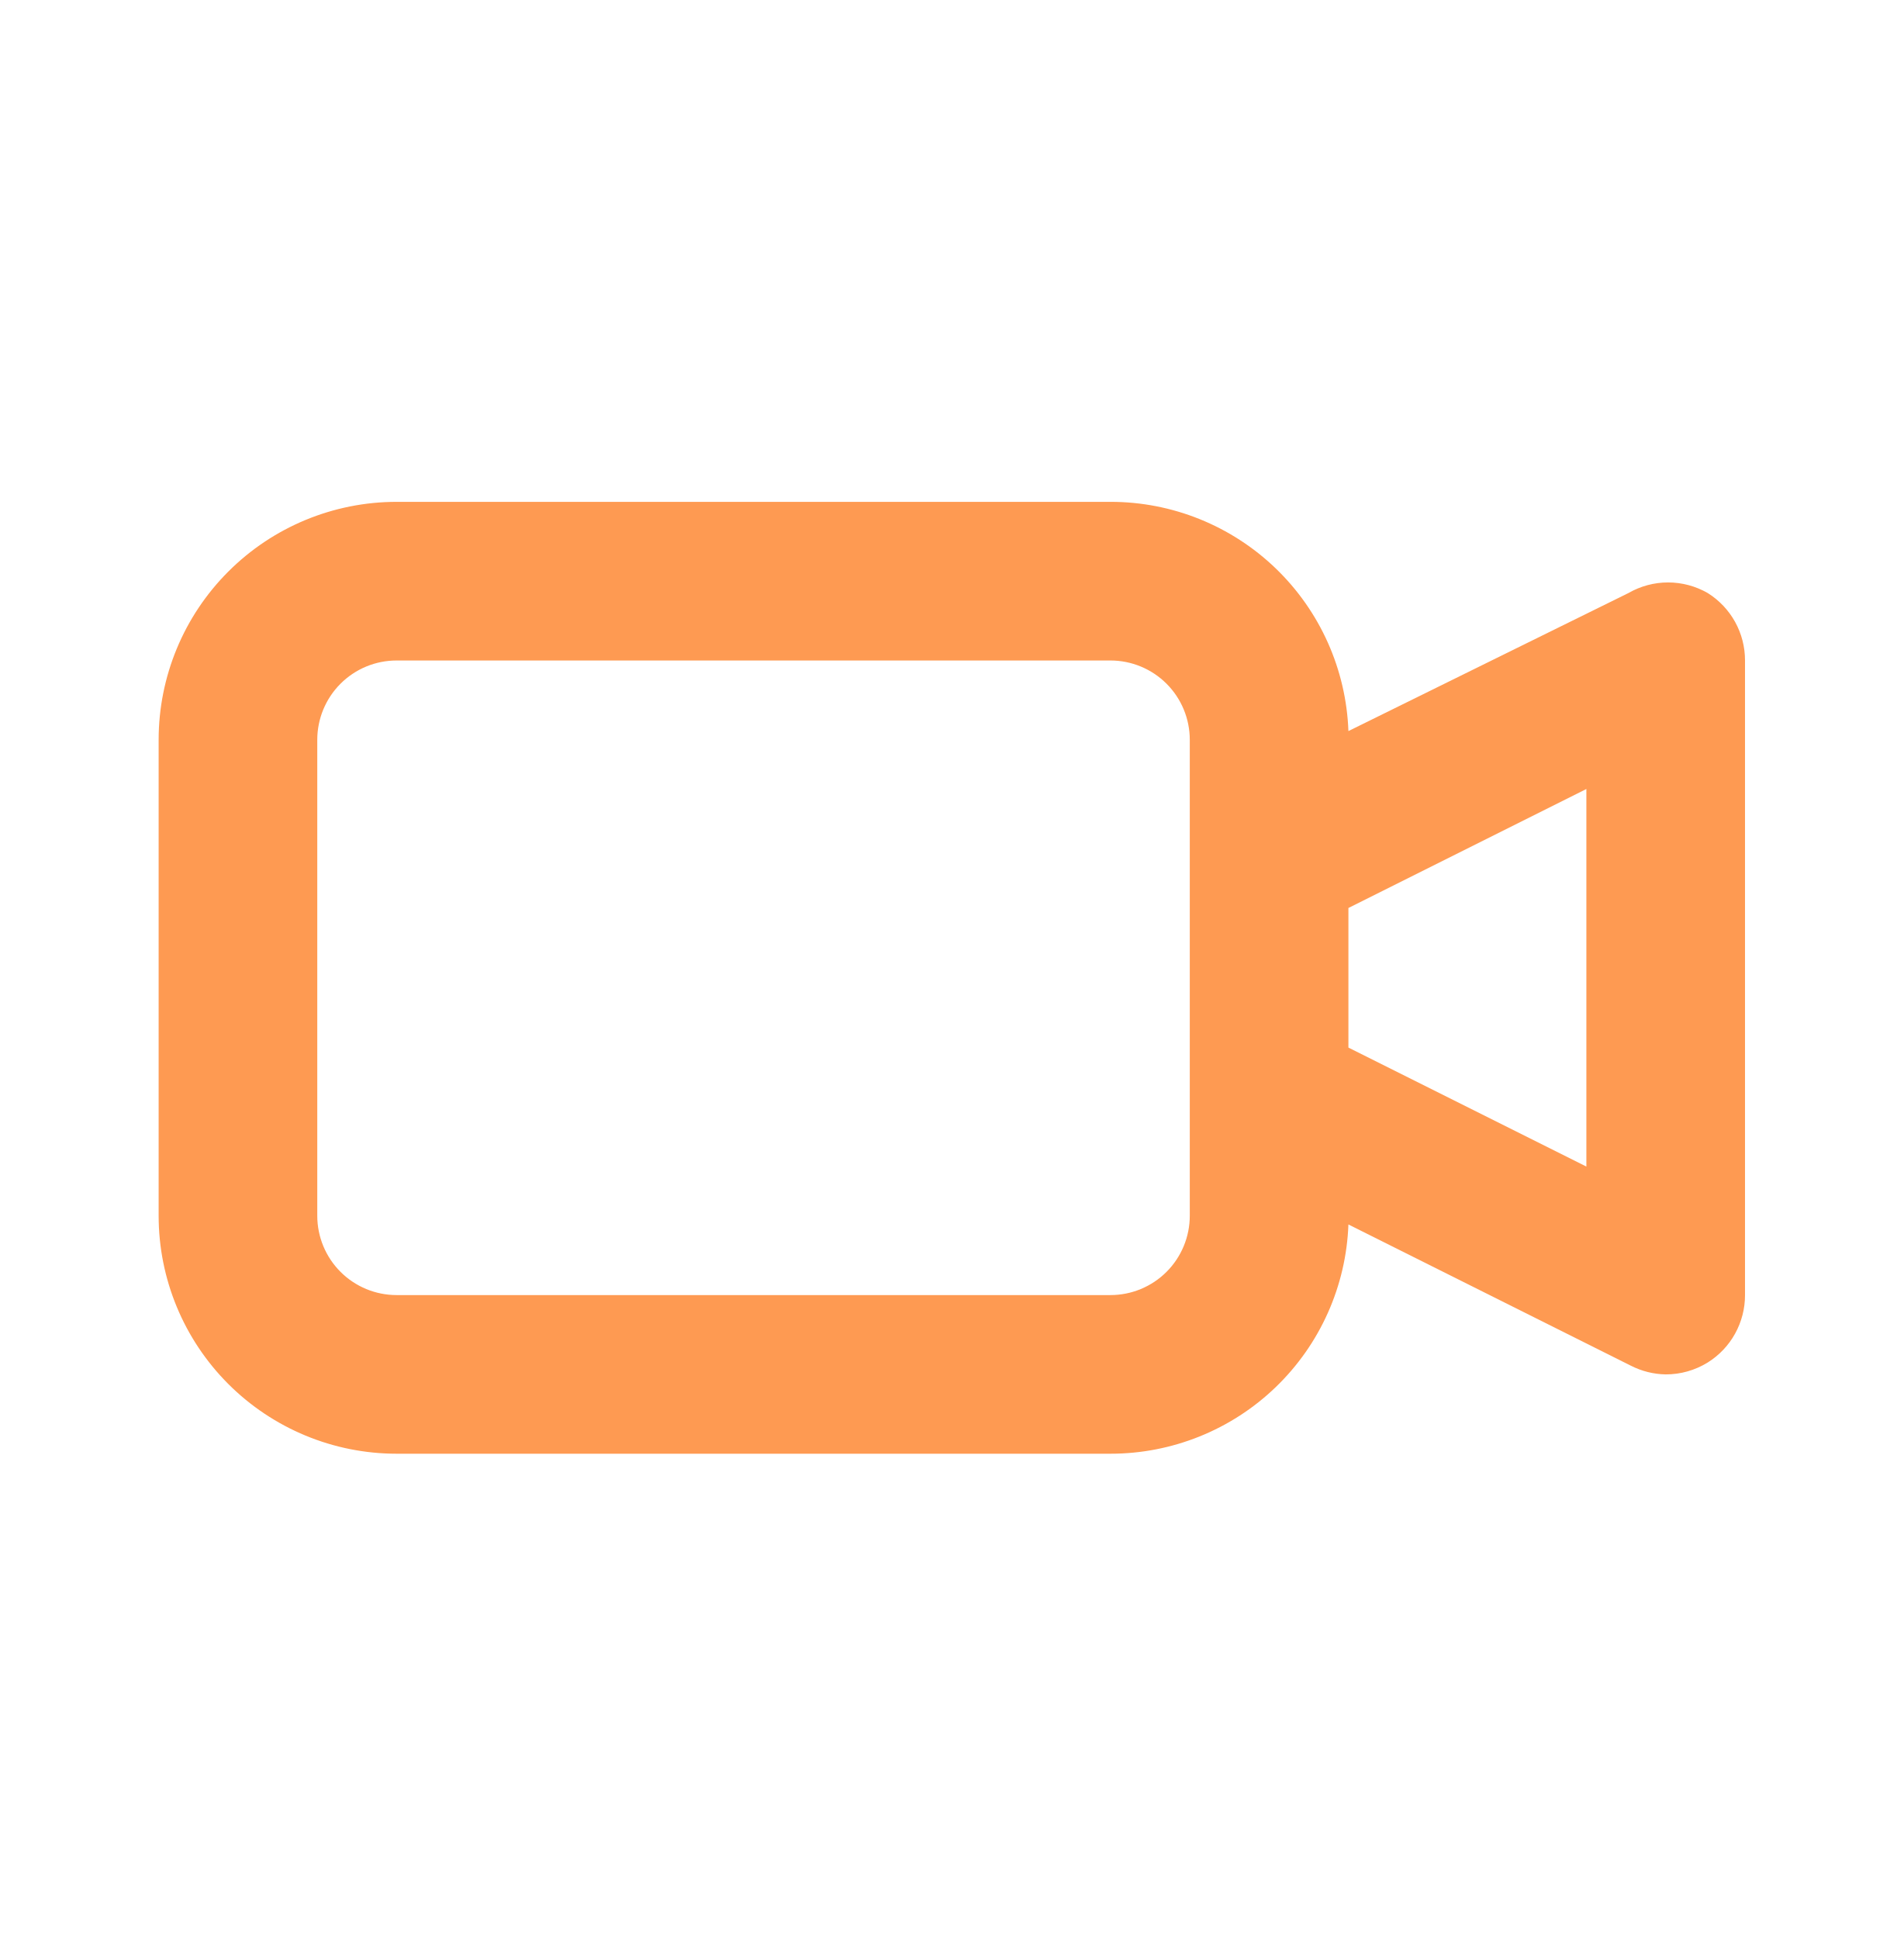
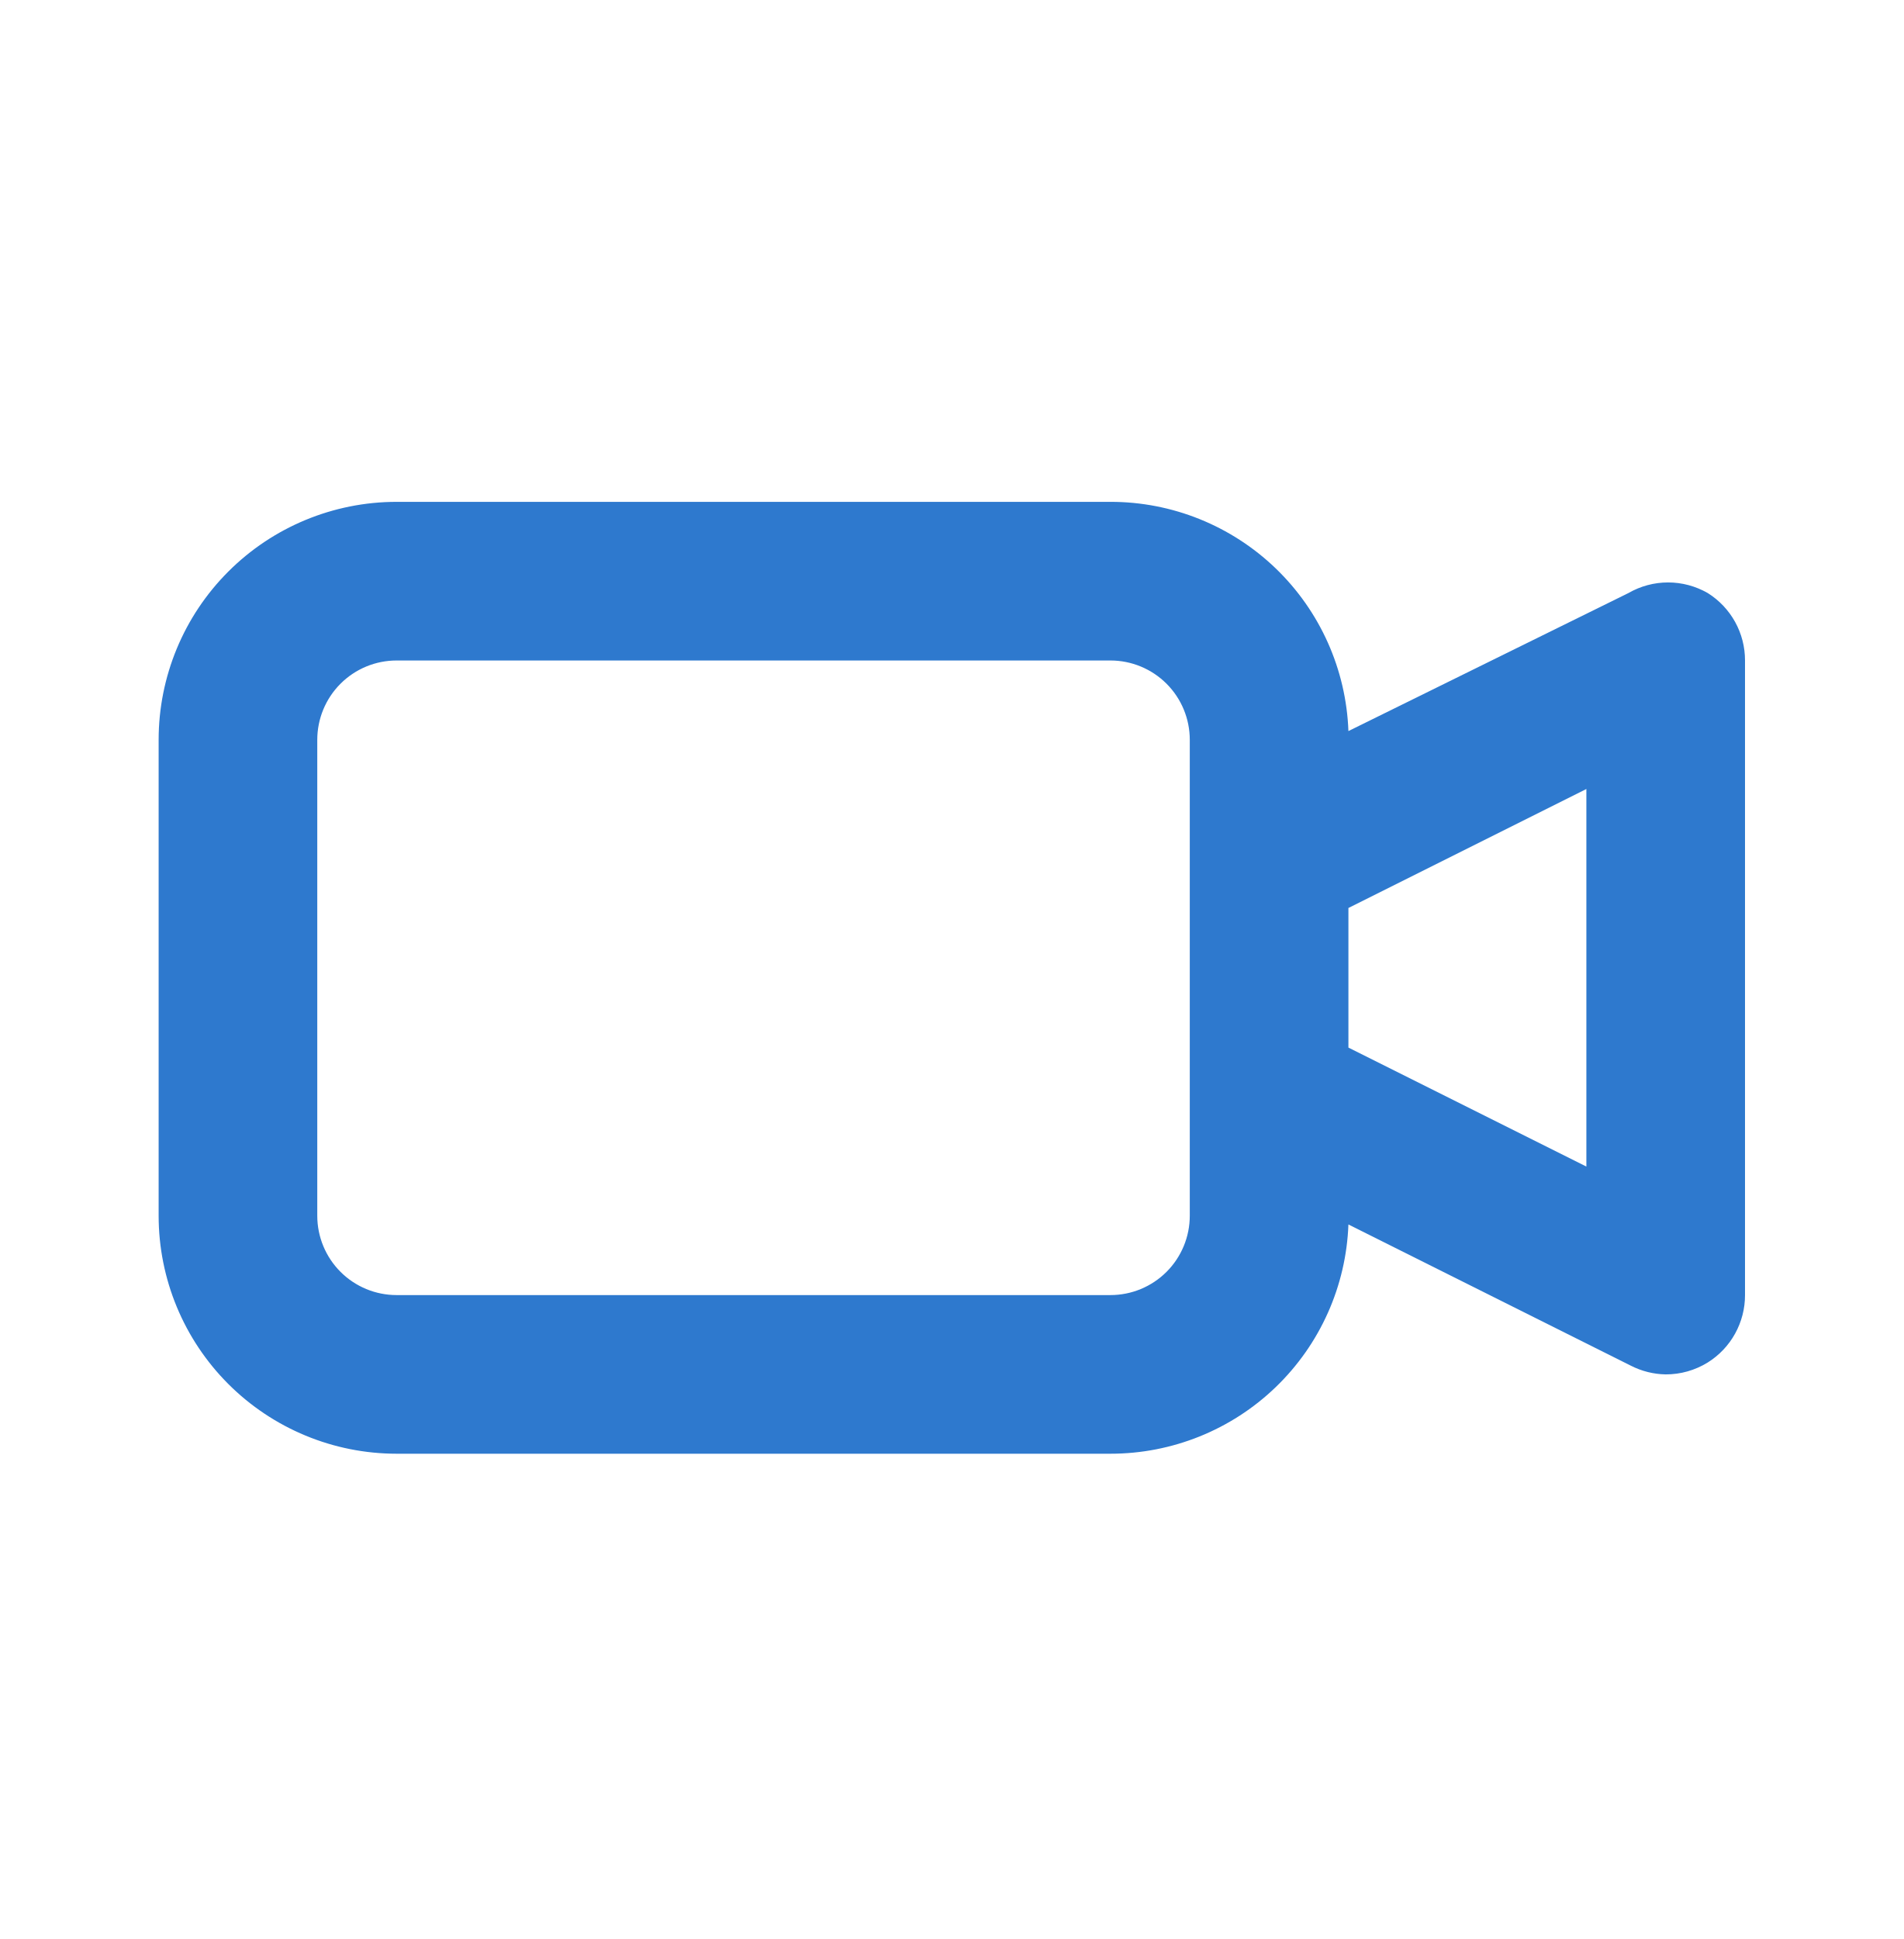
<svg xmlns="http://www.w3.org/2000/svg" width="54" height="55" viewBox="0 0 54 55" fill="none">
-   <path d="M48.443 16.822C48.1 16.625 47.712 16.521 47.318 16.521C46.922 16.521 46.535 16.625 46.193 16.822L38.25 20.737C38.186 18.99 37.447 17.336 36.188 16.123C34.929 14.911 33.248 14.233 31.5 14.235H11.25C9.46 14.235 7.743 14.946 6.477 16.212C5.211 17.477 4.5 19.194 4.5 20.985V34.485C4.5 36.275 5.211 37.992 6.477 39.258C7.743 40.523 9.46 41.235 11.25 41.235H31.5C33.248 41.236 34.929 40.559 36.188 39.346C37.447 38.133 38.186 36.479 38.25 34.732L46.26 38.737C46.567 38.894 46.905 38.979 47.25 38.985C47.671 38.986 48.084 38.869 48.443 38.647C48.767 38.444 49.034 38.163 49.219 37.828C49.404 37.493 49.501 37.117 49.5 36.735V18.735C49.501 18.352 49.404 17.976 49.219 17.641C49.034 17.307 48.767 17.025 48.443 16.822V16.822ZM33.75 34.485C33.75 35.081 33.513 35.654 33.091 36.076C32.669 36.498 32.097 36.735 31.5 36.735H11.25C10.653 36.735 10.081 36.498 9.659 36.076C9.237 35.654 9 35.081 9 34.485V20.985C9 20.388 9.237 19.816 9.659 19.394C10.081 18.972 10.653 18.735 11.25 18.735H31.5C32.097 18.735 32.669 18.972 33.091 19.394C33.513 19.816 33.75 20.388 33.75 20.985V34.485ZM45 33.09L38.25 29.715V25.755L45 22.38V33.09Z" fill="#FE9A52" />
+   <path d="M48.443 16.822C48.1 16.625 47.712 16.521 47.318 16.521C46.922 16.521 46.535 16.625 46.193 16.822L38.25 20.737C38.186 18.99 37.447 17.336 36.188 16.123C34.929 14.911 33.248 14.233 31.5 14.235H11.25C9.46 14.235 7.743 14.946 6.477 16.212C5.211 17.477 4.5 19.194 4.5 20.985V34.485C4.5 36.275 5.211 37.992 6.477 39.258C7.743 40.523 9.46 41.235 11.25 41.235H31.5C33.248 41.236 34.929 40.559 36.188 39.346C37.447 38.133 38.186 36.479 38.25 34.732L46.26 38.737C46.567 38.894 46.905 38.979 47.25 38.985C47.671 38.986 48.084 38.869 48.443 38.647C48.767 38.444 49.034 38.163 49.219 37.828C49.404 37.493 49.501 37.117 49.5 36.735V18.735C49.501 18.352 49.404 17.976 49.219 17.641C49.034 17.307 48.767 17.025 48.443 16.822V16.822ZM33.75 34.485C33.75 35.081 33.513 35.654 33.091 36.076C32.669 36.498 32.097 36.735 31.5 36.735H11.25C10.653 36.735 10.081 36.498 9.659 36.076C9.237 35.654 9 35.081 9 34.485V20.985C9 20.388 9.237 19.816 9.659 19.394C10.081 18.972 10.653 18.735 11.25 18.735H31.5C32.097 18.735 32.669 18.972 33.091 19.394C33.513 19.816 33.75 20.388 33.75 20.985V34.485ZM45 33.09L38.25 29.715V25.755L45 22.38V33.09Z" fill="#2E79CE" />
</svg>
